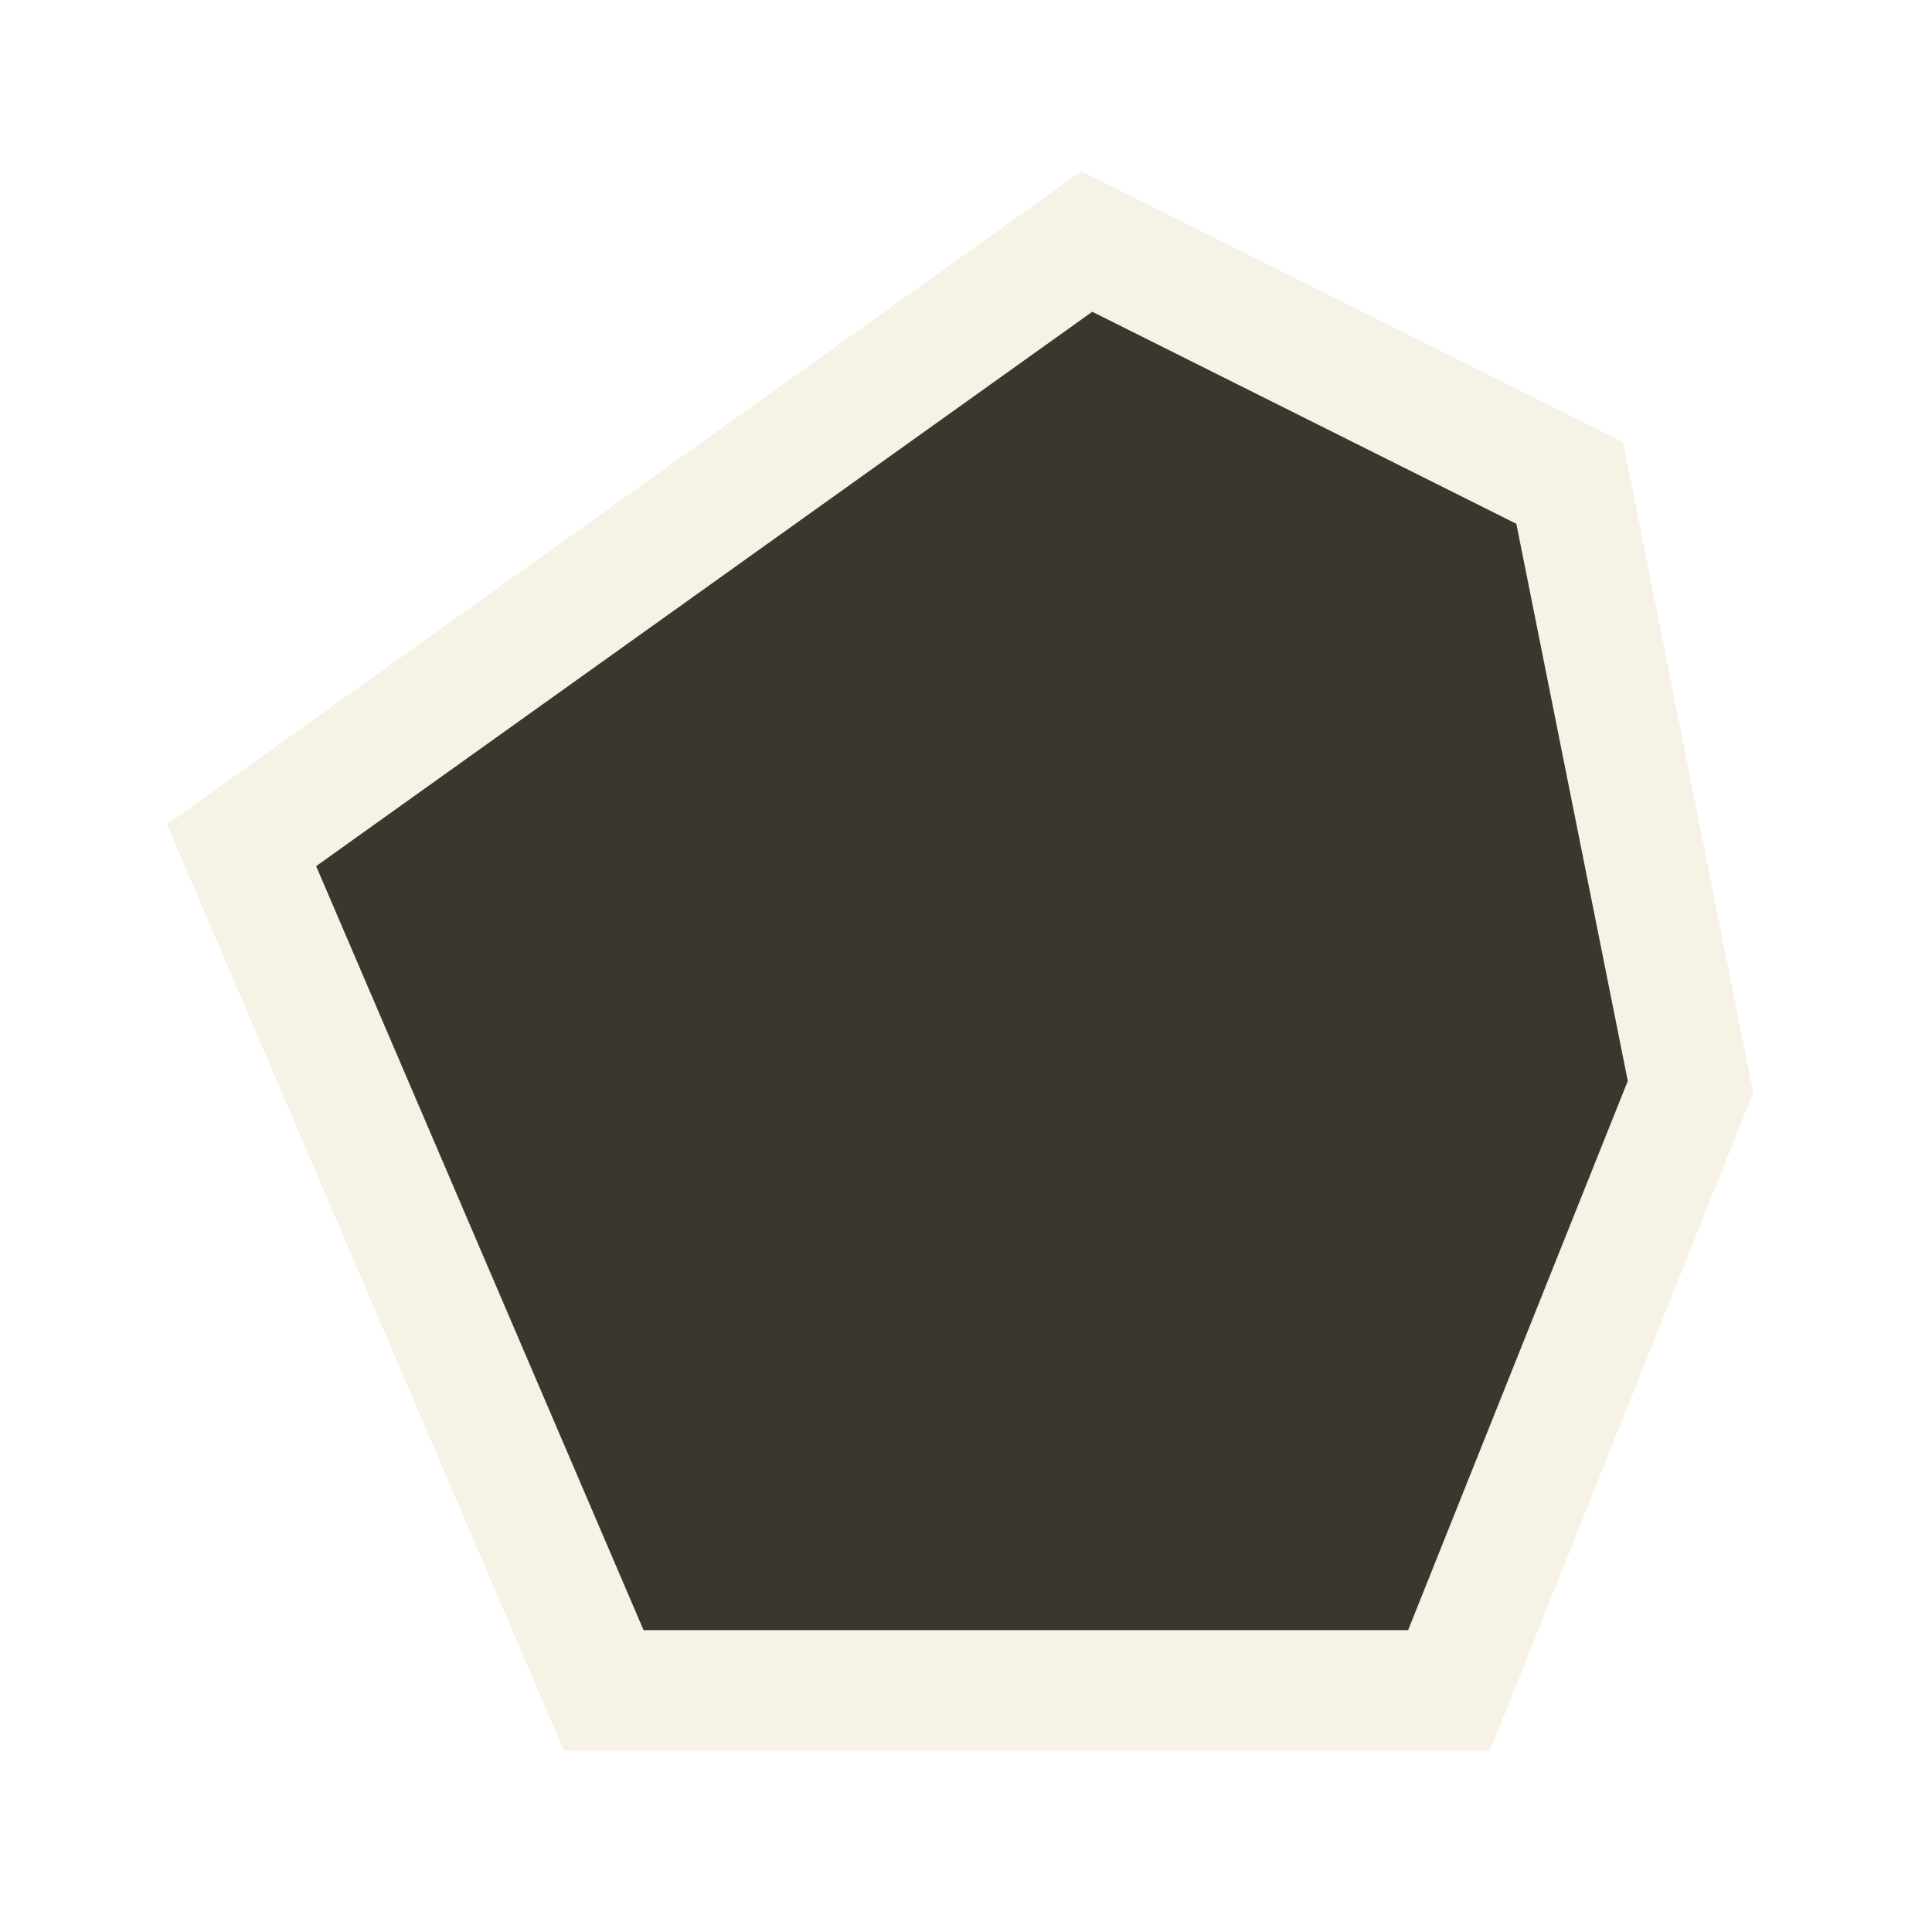
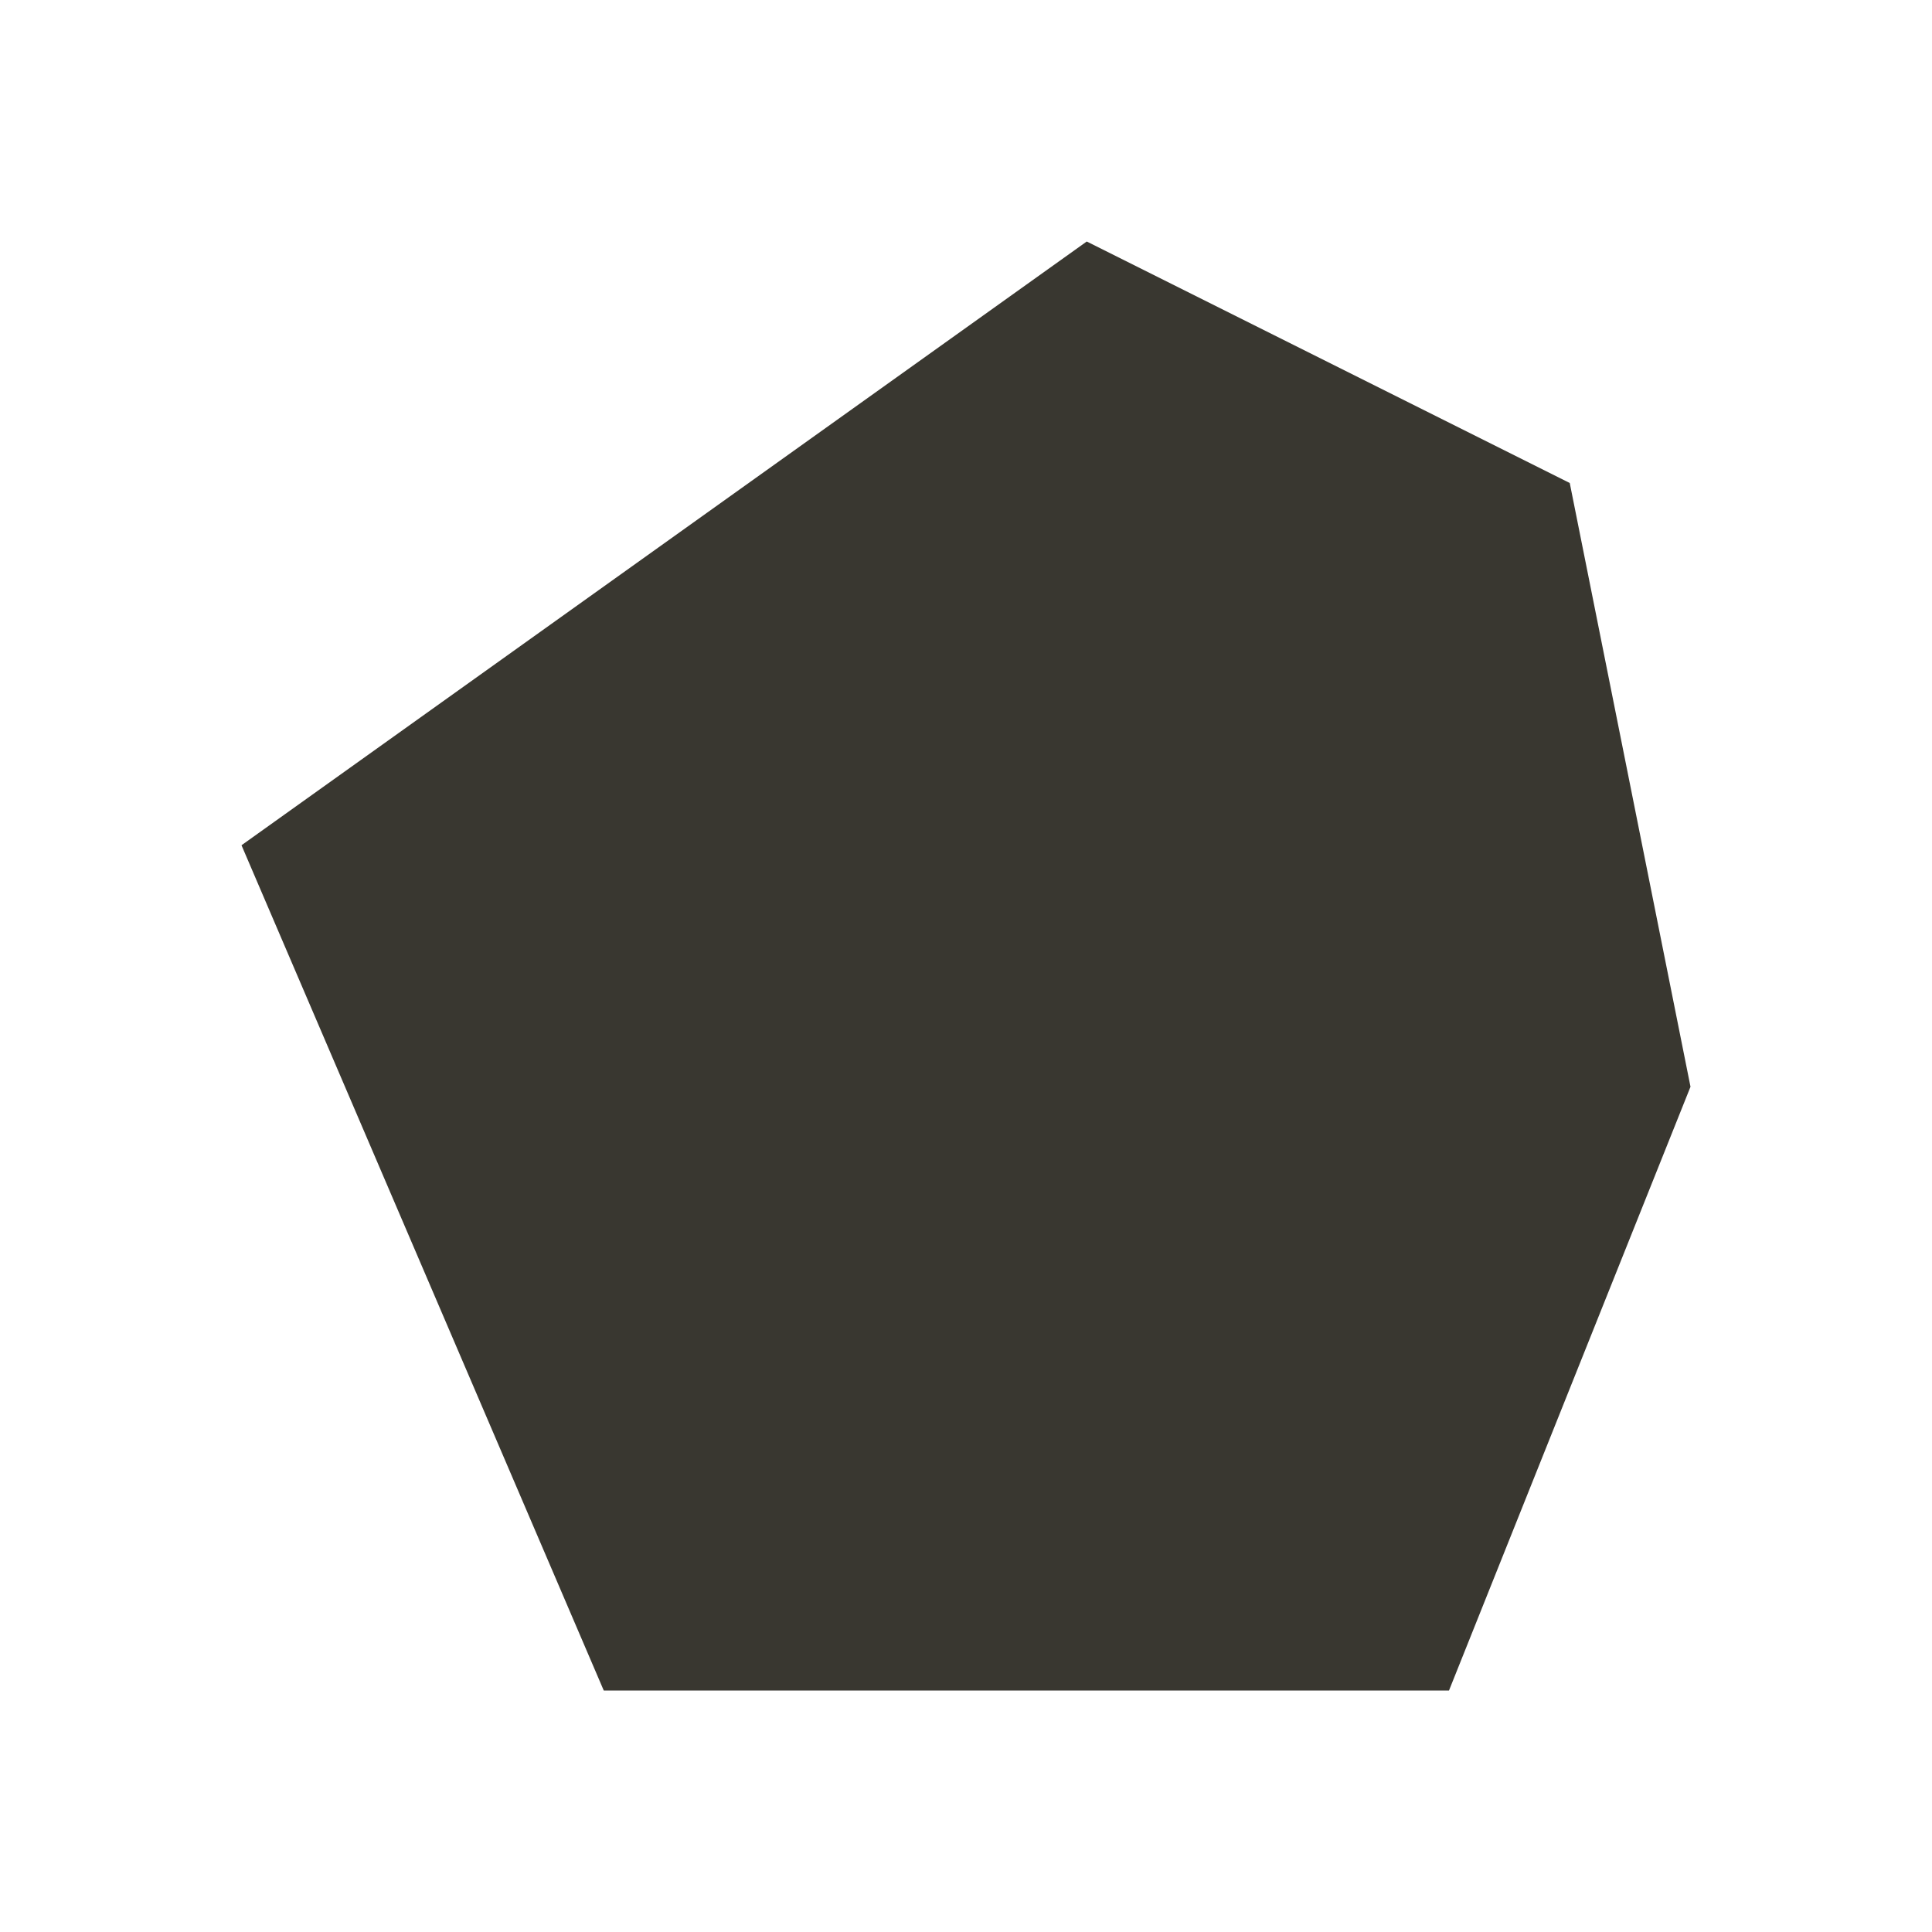
<svg xmlns="http://www.w3.org/2000/svg" height="16" viewBox="0 0 16 16" width="16">
-   <path d="m 2,7 3,7 h 7 L 14,9 13,4 9,2 Z" fill="rgb(58 55 47)" stroke="rgb(246 242 229)" stroke-width="1px" vector-effect="non-scaling-stroke" />
+   <style>
+     :root {
+       color-scheme: light dark;
+     }
+ 
+     path {
+       fill: light-dark(rgb(57 55 48), rgb(207 206 204));
+     }
+   </style>
+   <path d="m 2,7 3,7 h 7 L 14,9 13,4 9,2 Z" fill="rgb(57 55 48)" />
</svg>
